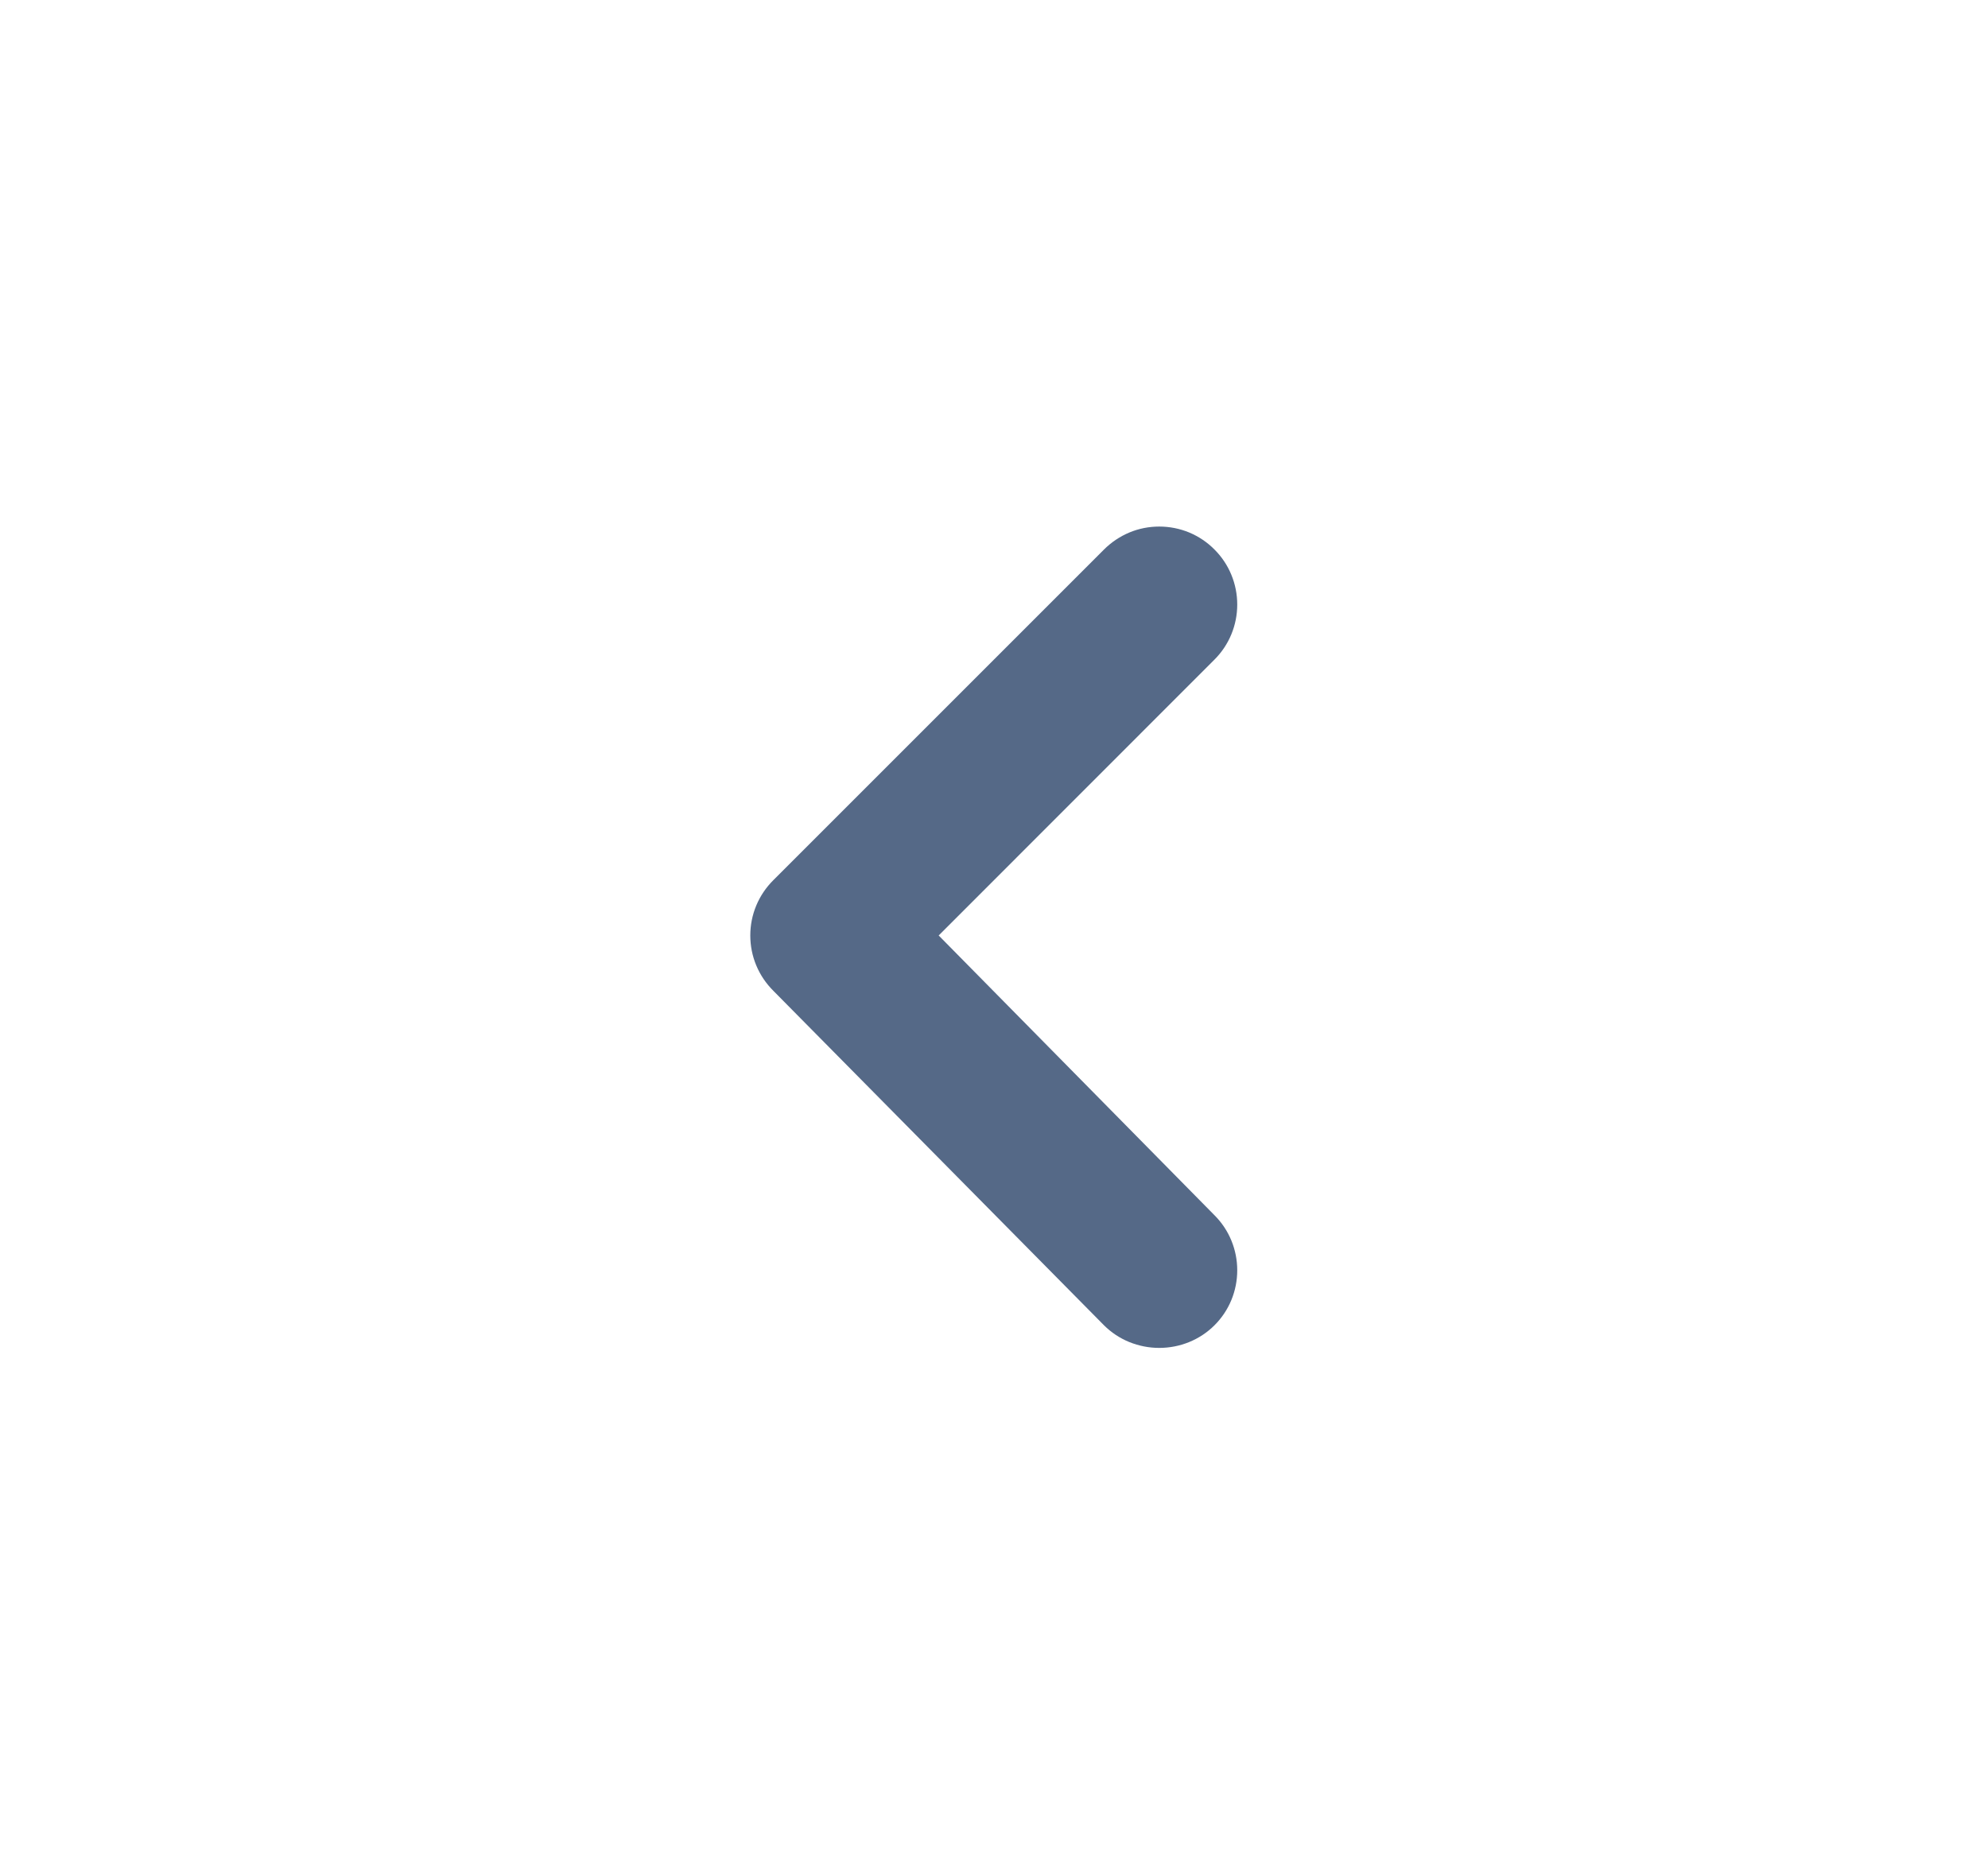
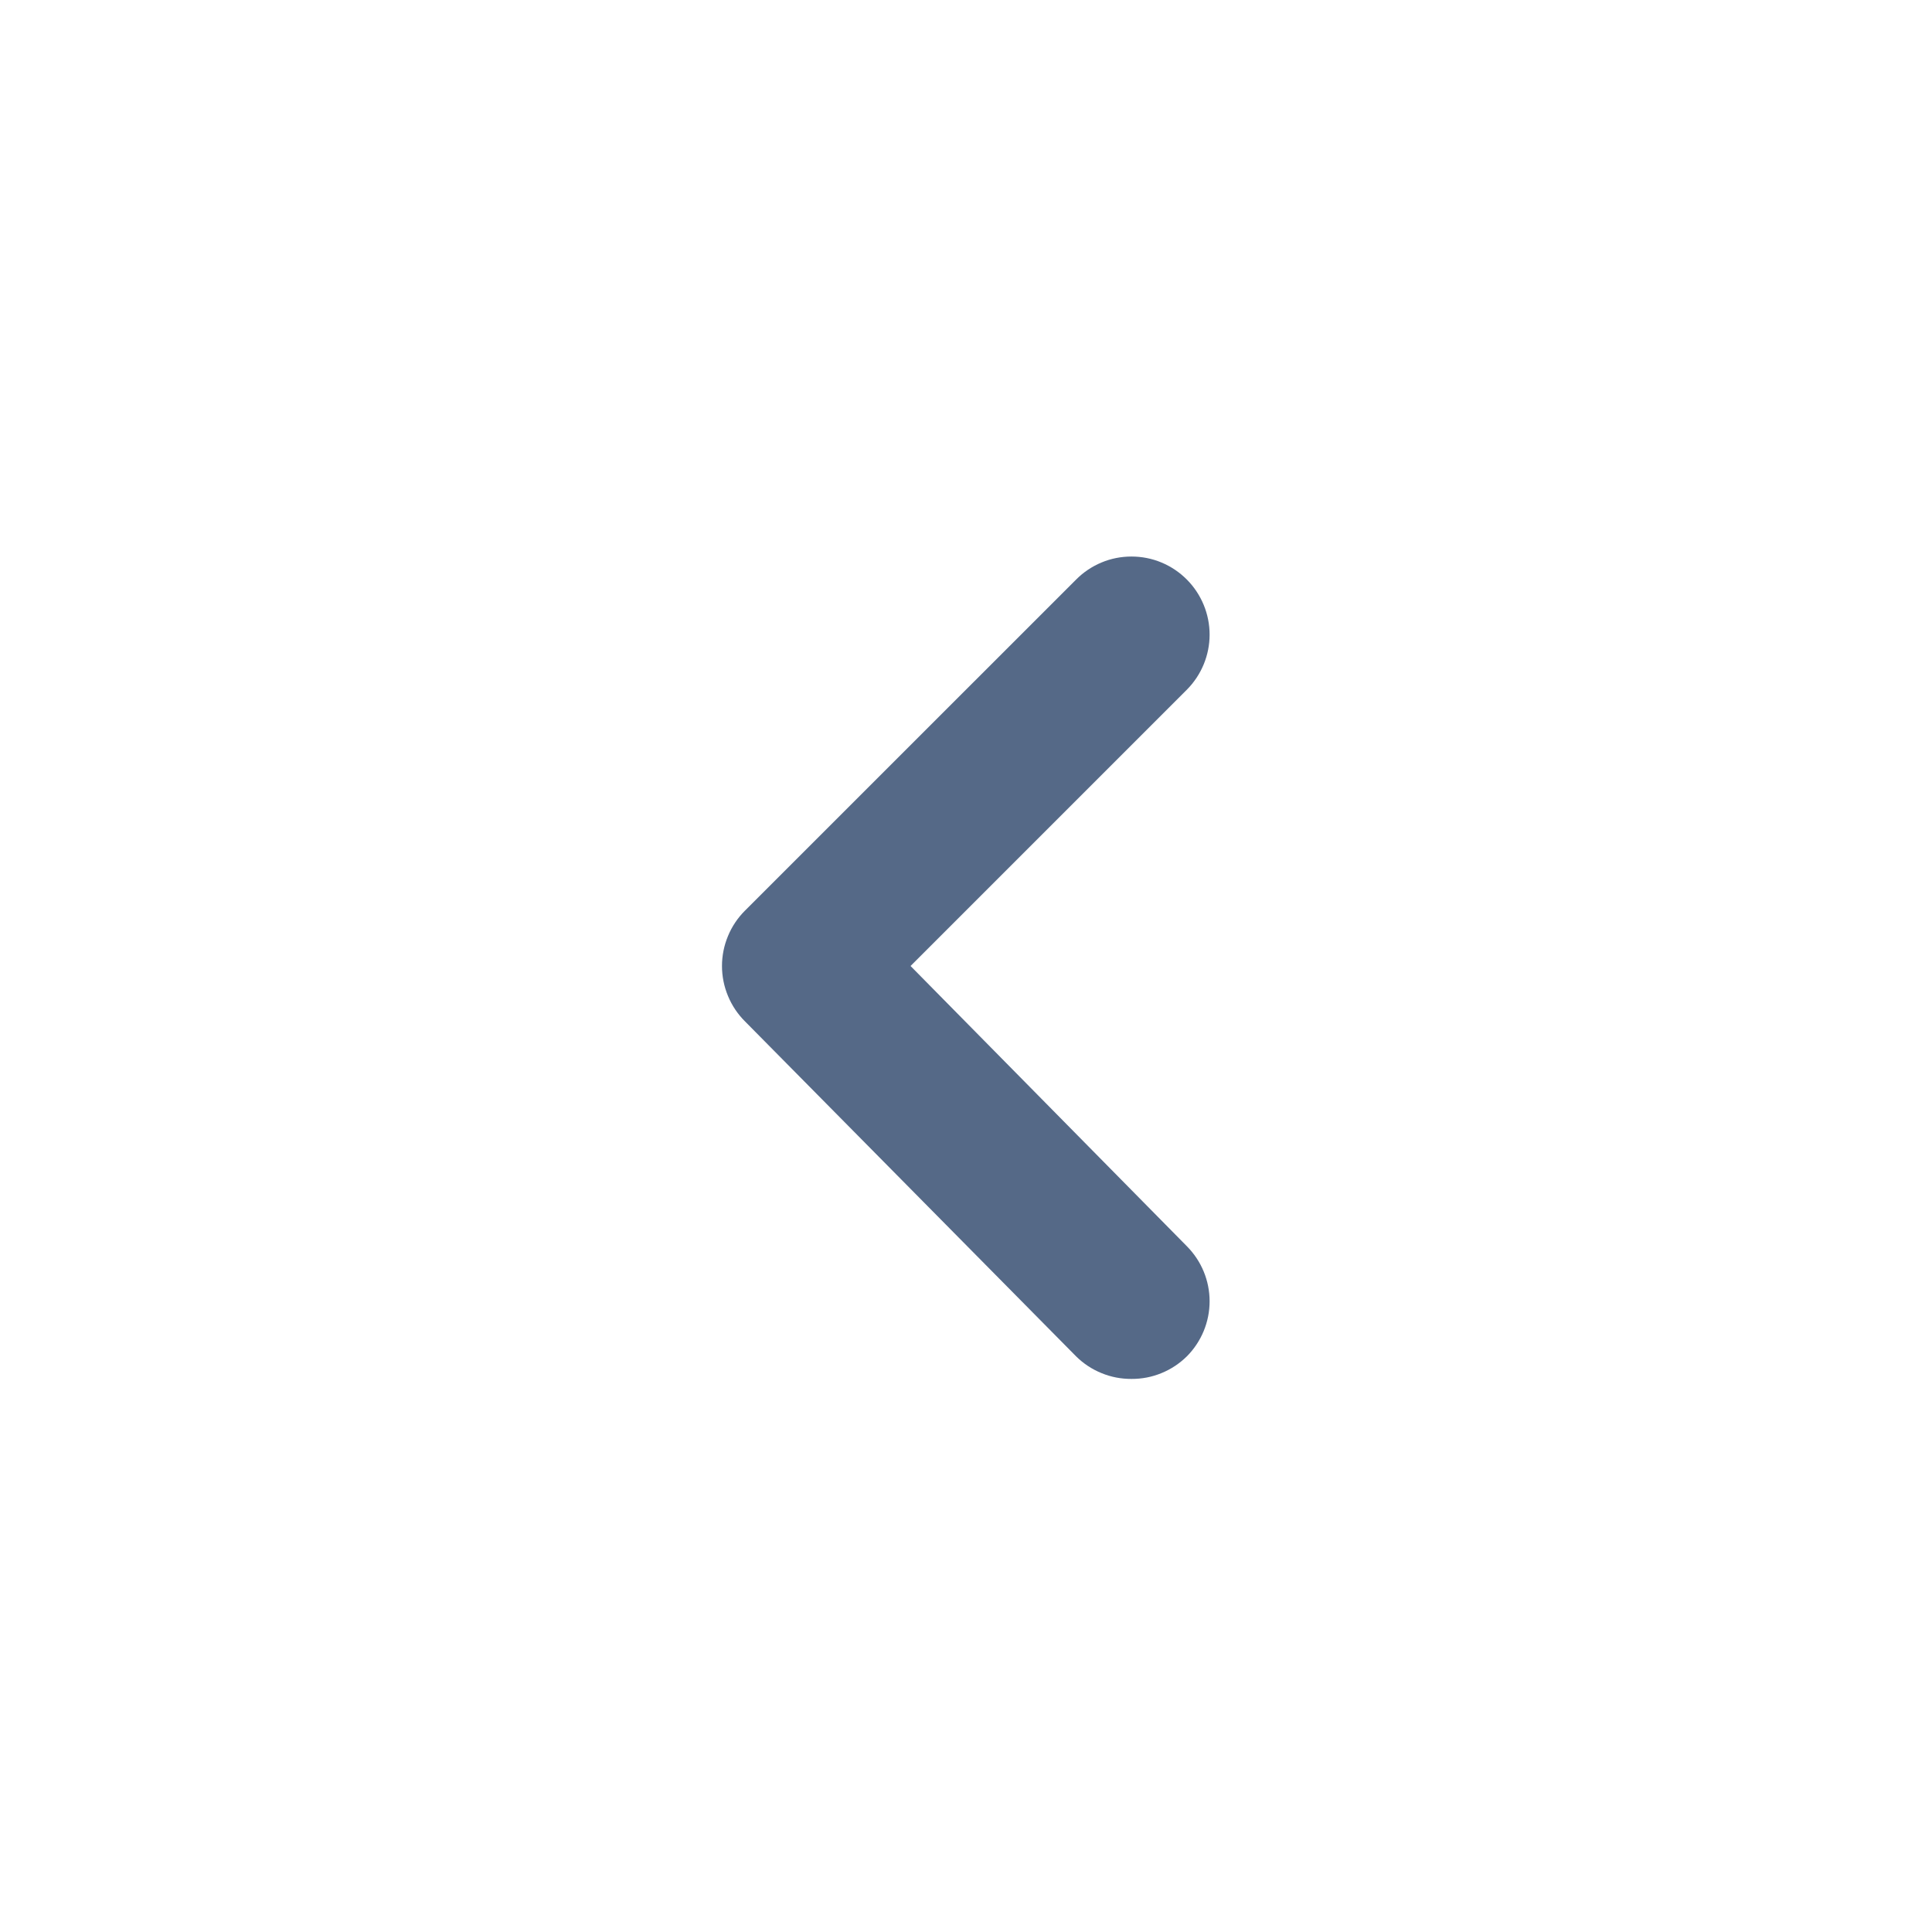
- <svg xmlns="http://www.w3.org/2000/svg" width="17" height="16" viewBox="0 0 17 16" fill="none">
-   <path d="M8.027 8L10.386 5.64C10.511 5.515 10.58 5.346 10.58 5.17C10.58 4.994 10.511 4.825 10.386 4.7C10.325 4.638 10.251 4.588 10.17 4.554C10.088 4.52 10.001 4.503 9.913 4.503C9.825 4.503 9.738 4.52 9.657 4.554C9.576 4.588 9.502 4.638 9.44 4.7L6.613 7.527C6.551 7.589 6.501 7.662 6.467 7.744C6.433 7.825 6.416 7.912 6.416 8C6.416 8.088 6.433 8.175 6.467 8.256C6.501 8.338 6.551 8.411 6.613 8.473L9.44 11.333C9.502 11.395 9.576 11.444 9.657 11.477C9.739 11.51 9.825 11.527 9.913 11.527C10.001 11.527 10.088 11.51 10.169 11.477C10.25 11.444 10.324 11.395 10.386 11.333C10.511 11.208 10.58 11.04 10.58 10.863C10.58 10.687 10.511 10.518 10.386 10.393L8.027 8Z" fill="#556987" />
+ <svg xmlns="http://www.w3.org/2000/svg" width="33" height="33" viewBox="0 0 33 33" fill="none">
+   <path d="M15.553 16.5L20.273 11.78C20.521 11.53 20.661 11.192 20.661 10.84C20.661 10.488 20.521 10.15 20.273 9.9C20.149 9.775 20.002 9.676 19.839 9.608C19.677 9.54 19.502 9.506 19.326 9.506C19.15 9.506 18.976 9.54 18.814 9.608C18.651 9.676 18.504 9.775 18.38 9.9L12.726 15.553C12.601 15.677 12.502 15.825 12.435 15.987C12.367 16.15 12.332 16.324 12.332 16.5C12.332 16.676 12.367 16.85 12.435 17.013C12.502 17.175 12.601 17.323 12.726 17.447L18.38 23.167C18.504 23.29 18.652 23.388 18.815 23.454C18.977 23.521 19.151 23.554 19.326 23.553C19.502 23.554 19.676 23.521 19.838 23.454C20.001 23.388 20.148 23.29 20.273 23.167C20.521 22.917 20.661 22.579 20.661 22.227C20.661 21.874 20.521 21.537 20.273 21.287L15.553 16.5Z" fill="#556987" />
</svg>
